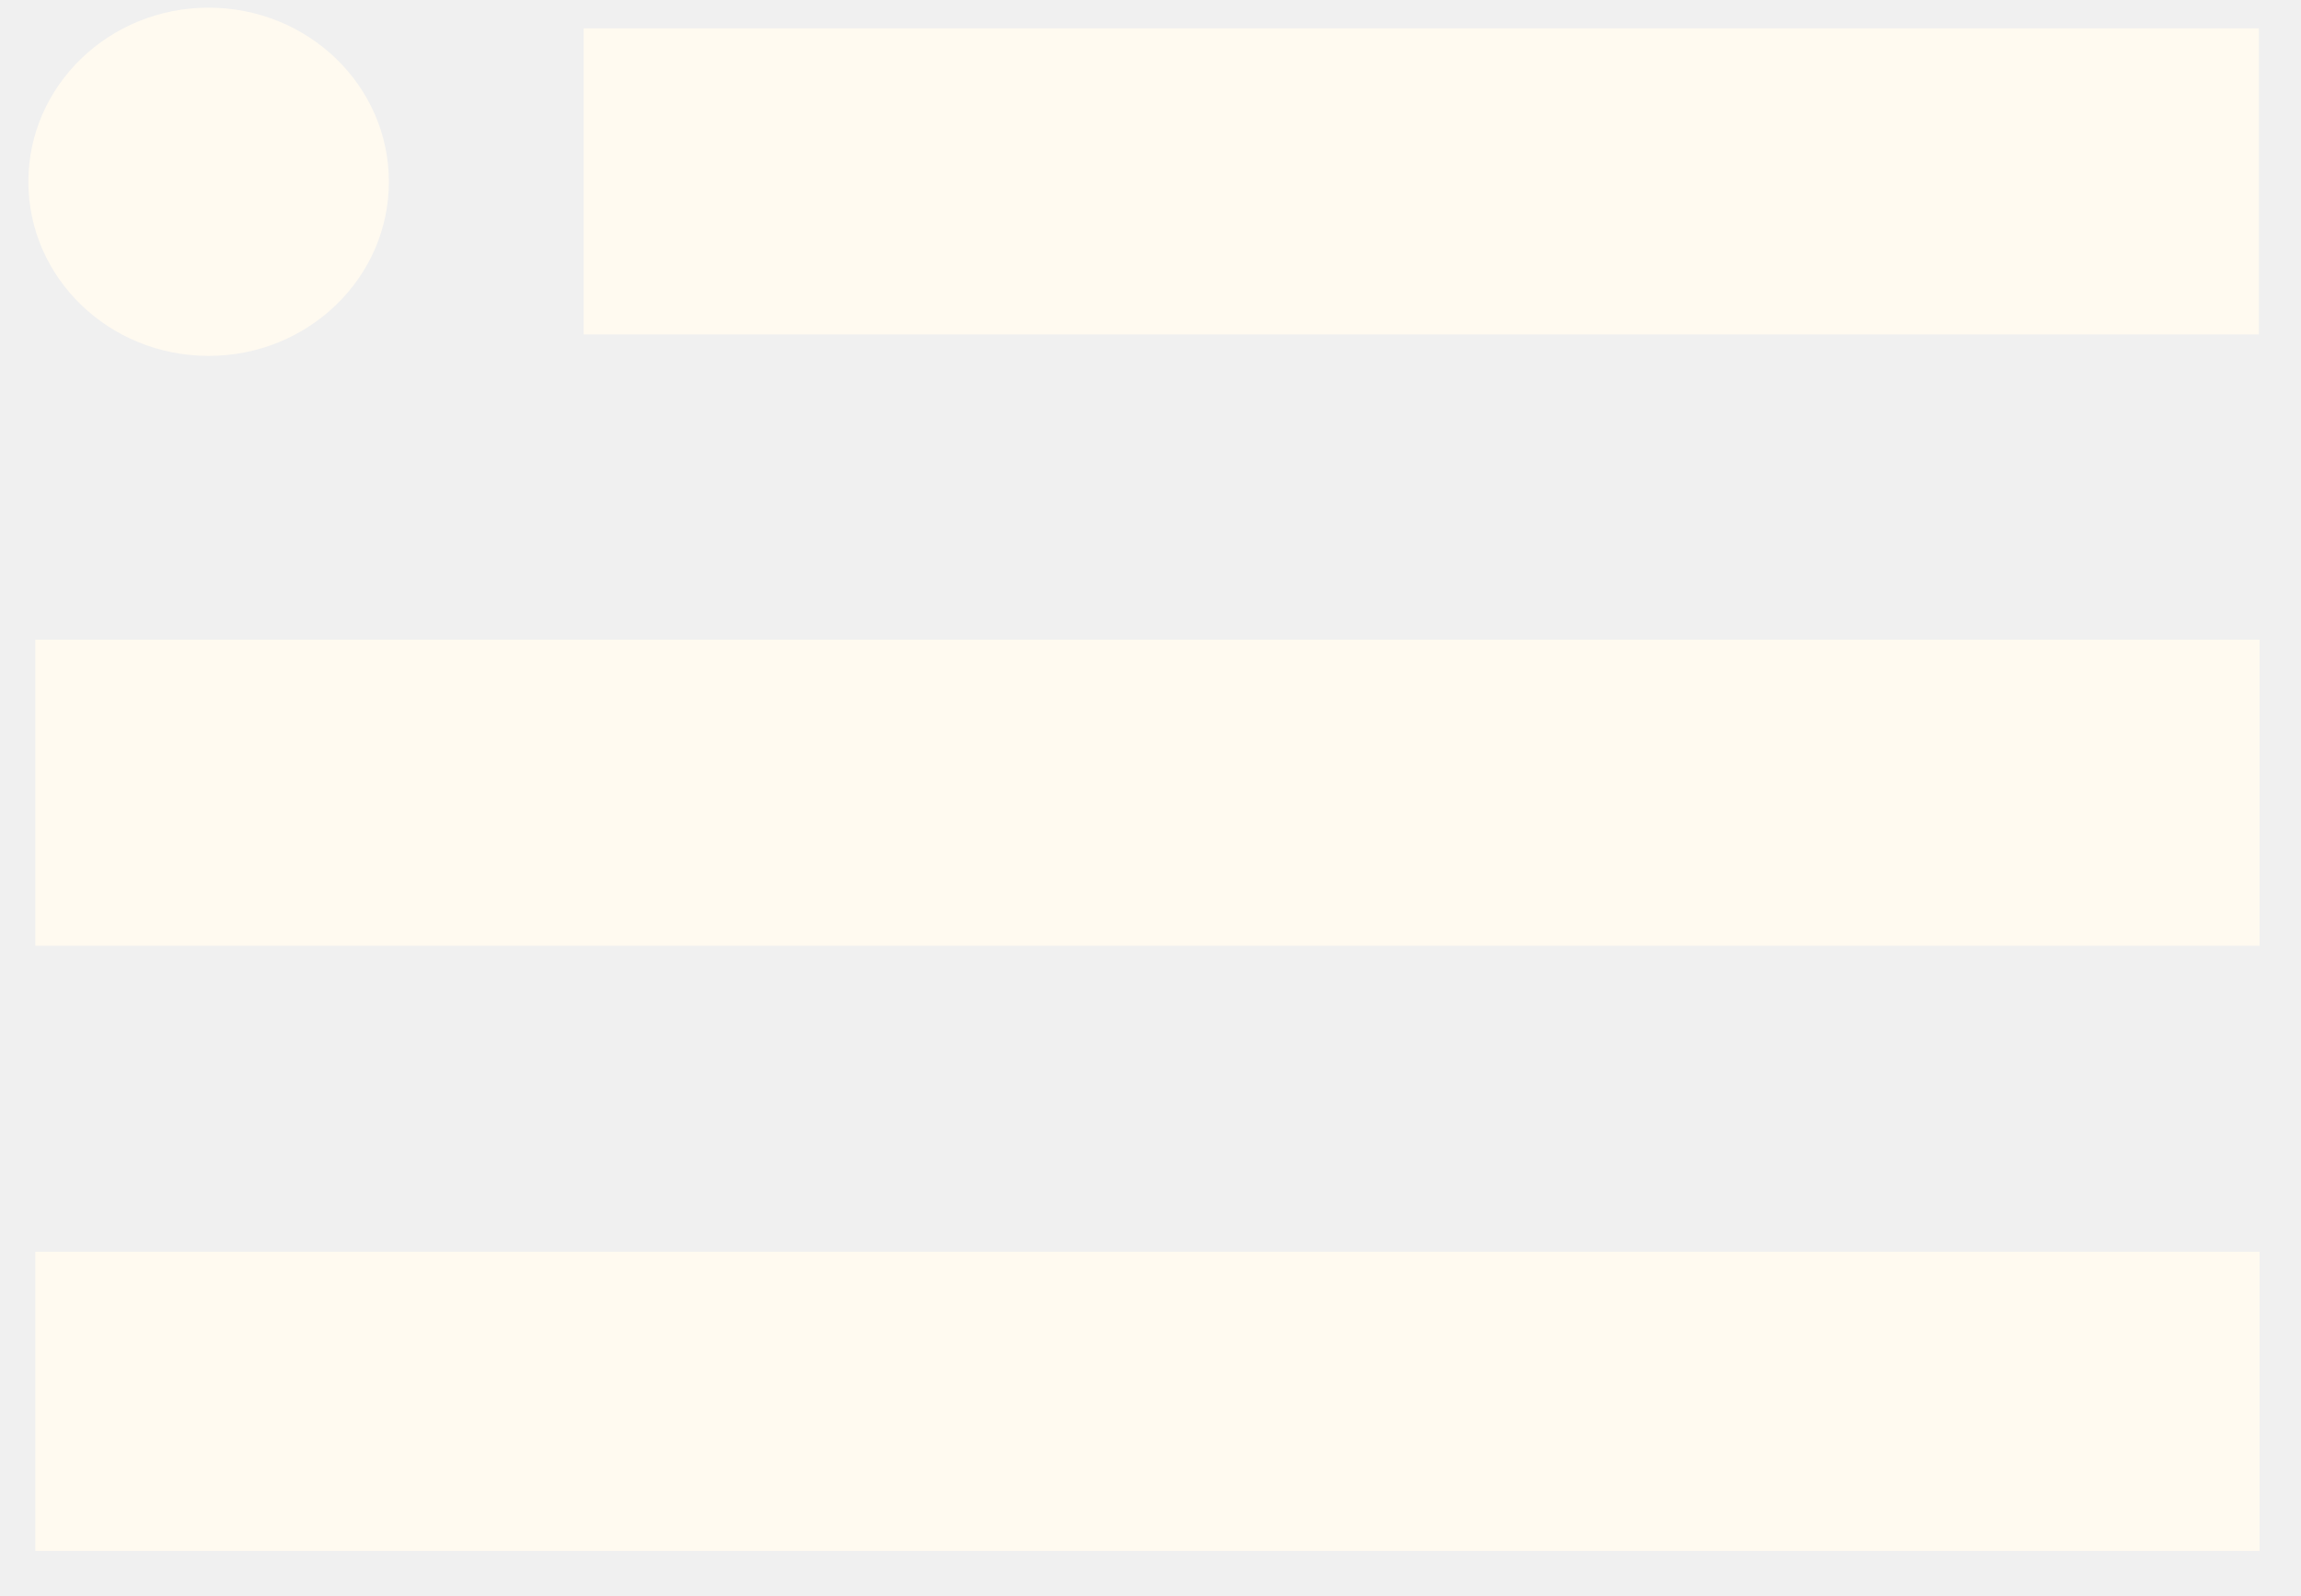
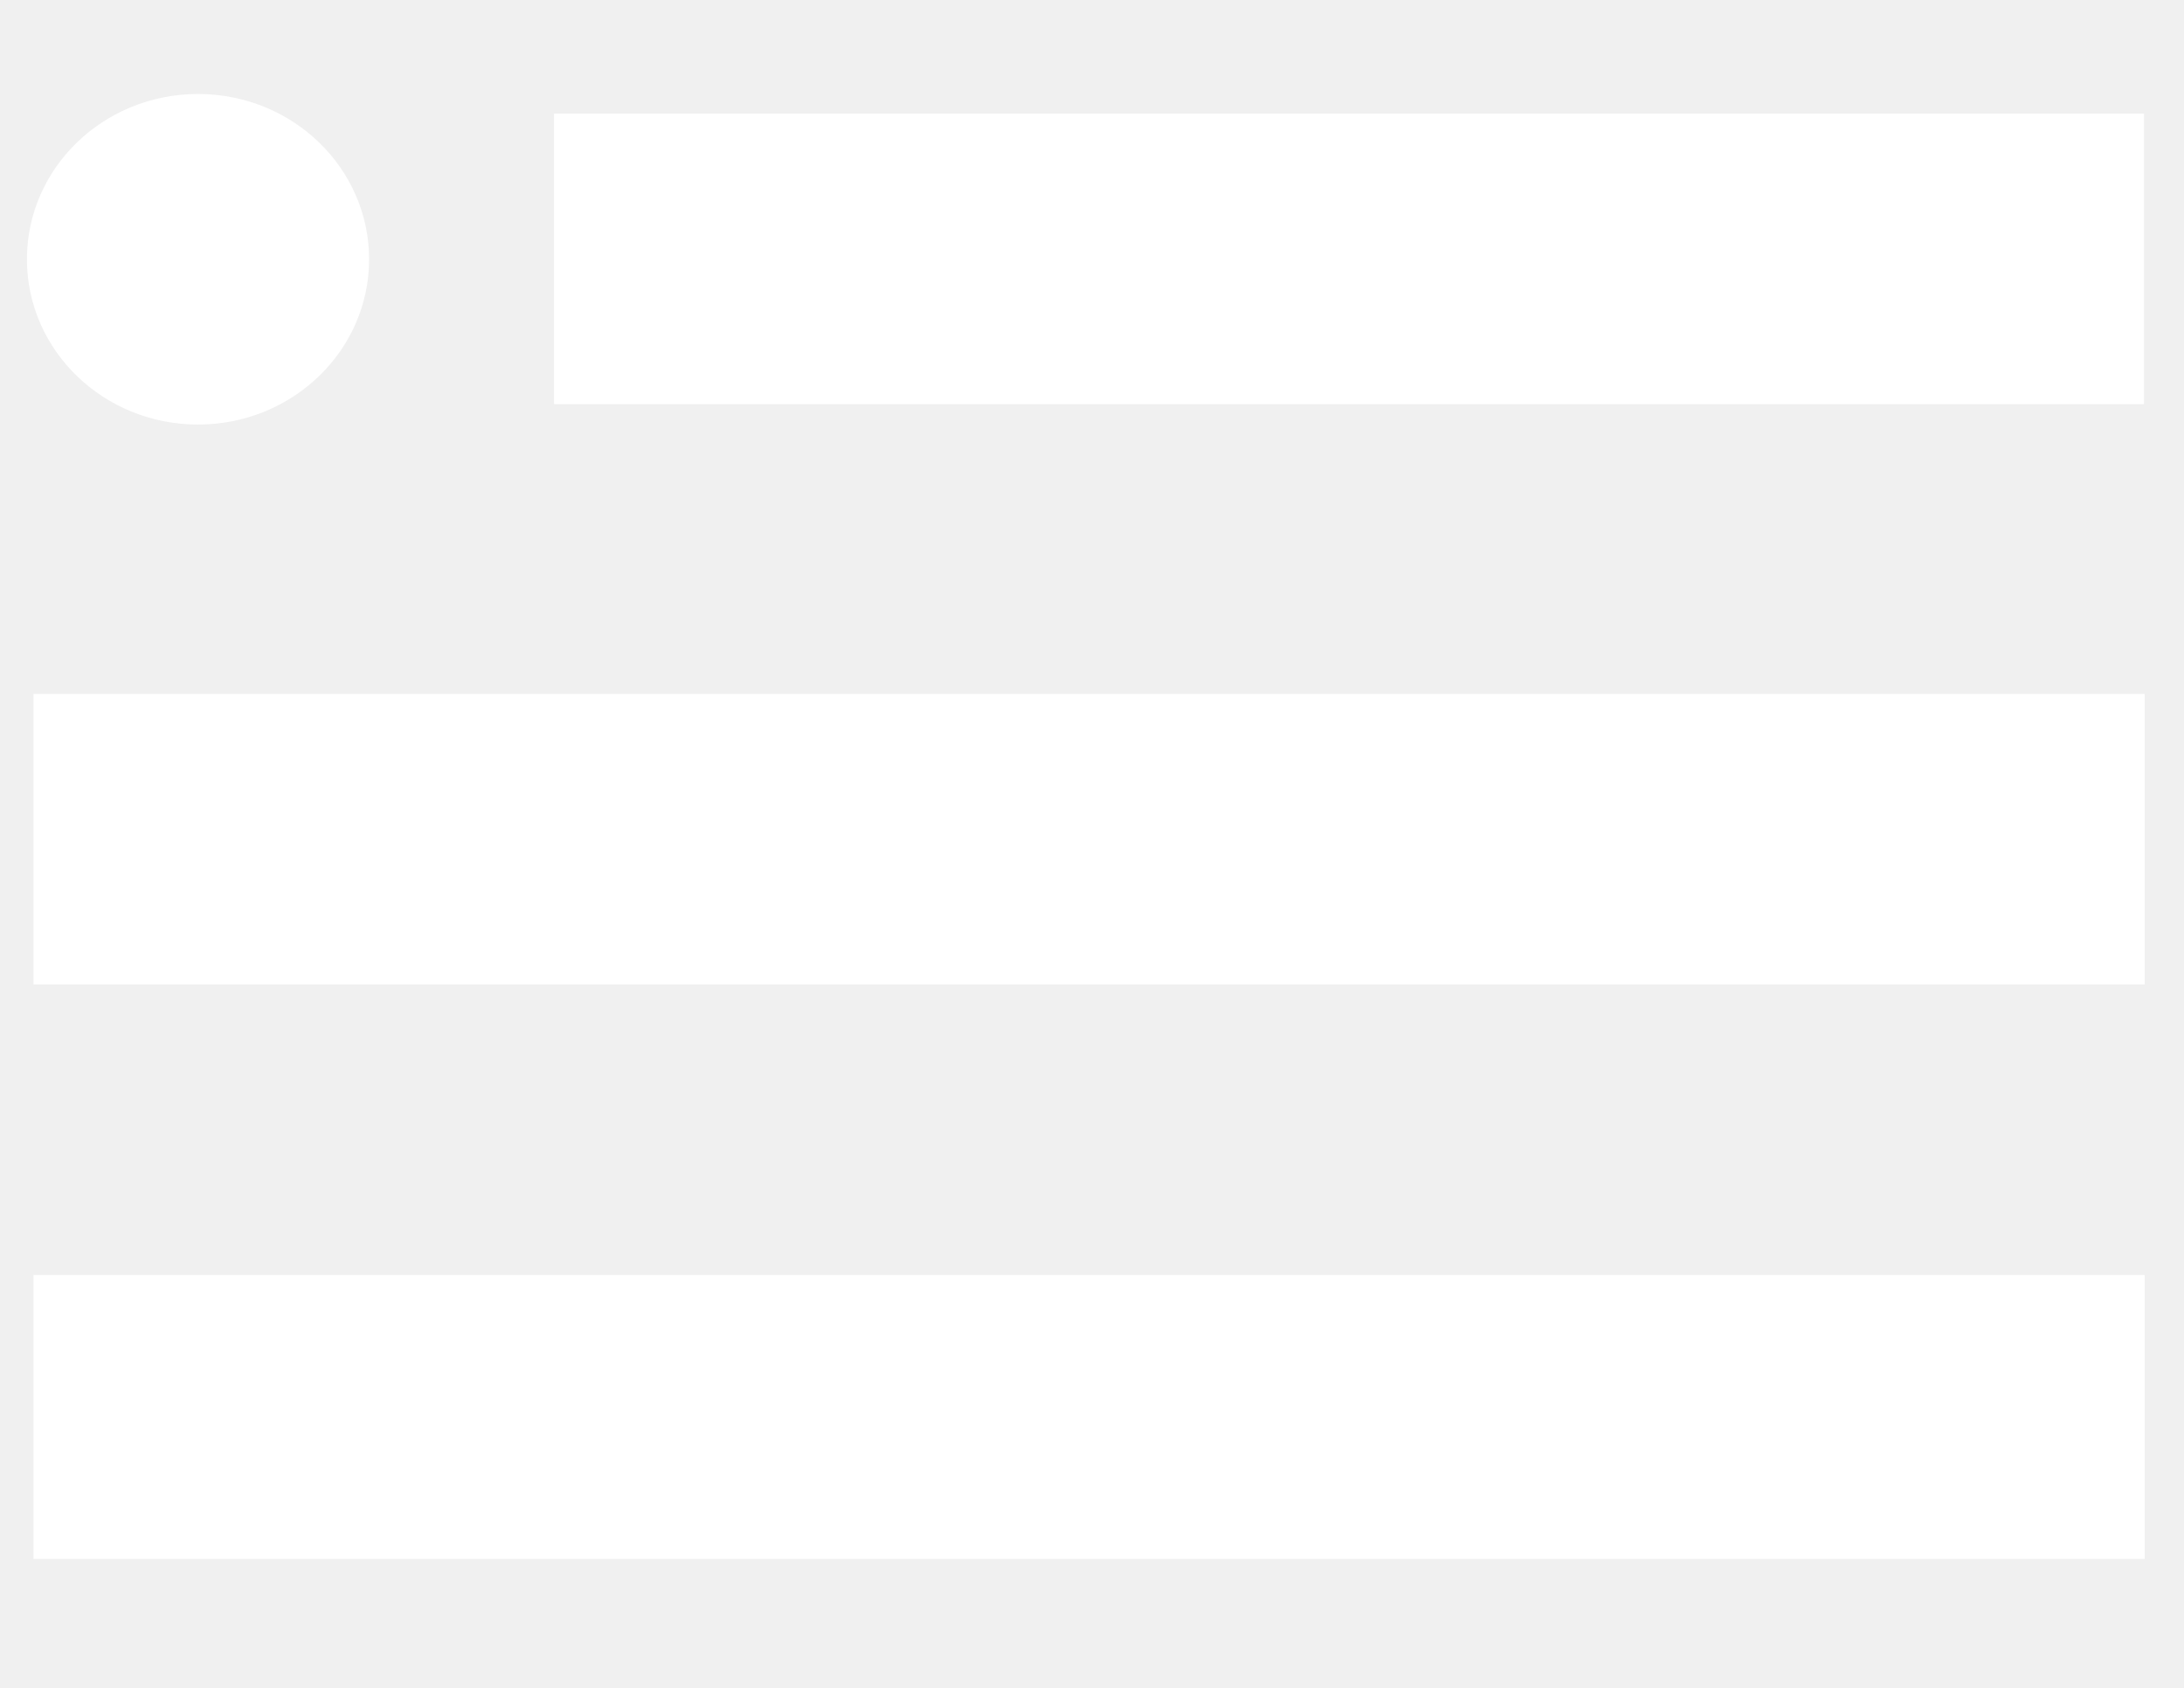
- <svg xmlns="http://www.w3.org/2000/svg" version="1.1" id="menuIcon" x="0px" y="0px" viewBox="0 0 300 208" enable-background="new 0 0 300 208" xml:space="preserve">
+ <svg xmlns="http://www.w3.org/2000/svg" version="1.1" id="menuIcon" x="0px" y="0px" width="792px" height="612px" viewBox="0 0 792 612" enable-background="new 0 0 792 612" xml:space="preserve">
  <g>
    <g>
-       <rect x="4.6" y="163.2" fill="#FFFAF0" width="290" height="39" />
+       <rect x="12.144" y="462.288" fill="#FFFFFF" width="765.6" height="102.96" />
    </g>
    <g>
-       <rect x="4.6" y="83.4" fill="#FFFAF0" width="290" height="39.9" />
+       <rect x="12.144" y="251.616" fill="#FFFFFF" width="765.6" height="105.336" />
    </g>
    <g>
-       <rect x="76.1" y="3.7" fill="#FFFAF0" width="218.4" height="39.9" />
+       <rect x="200.904" y="41.208" fill="#FFFFFF" width="576.577" height="105.336" />
    </g>
    <g>
-       <ellipse fill="#FFFAF0" cx="27.2" cy="23.7" rx="23.5" ry="22.7" />
+       <ellipse fill="#FFFFFF" cx="71.808" cy="94.008" rx="62.04" ry="59.928" />
    </g>
  </g>
</svg>
